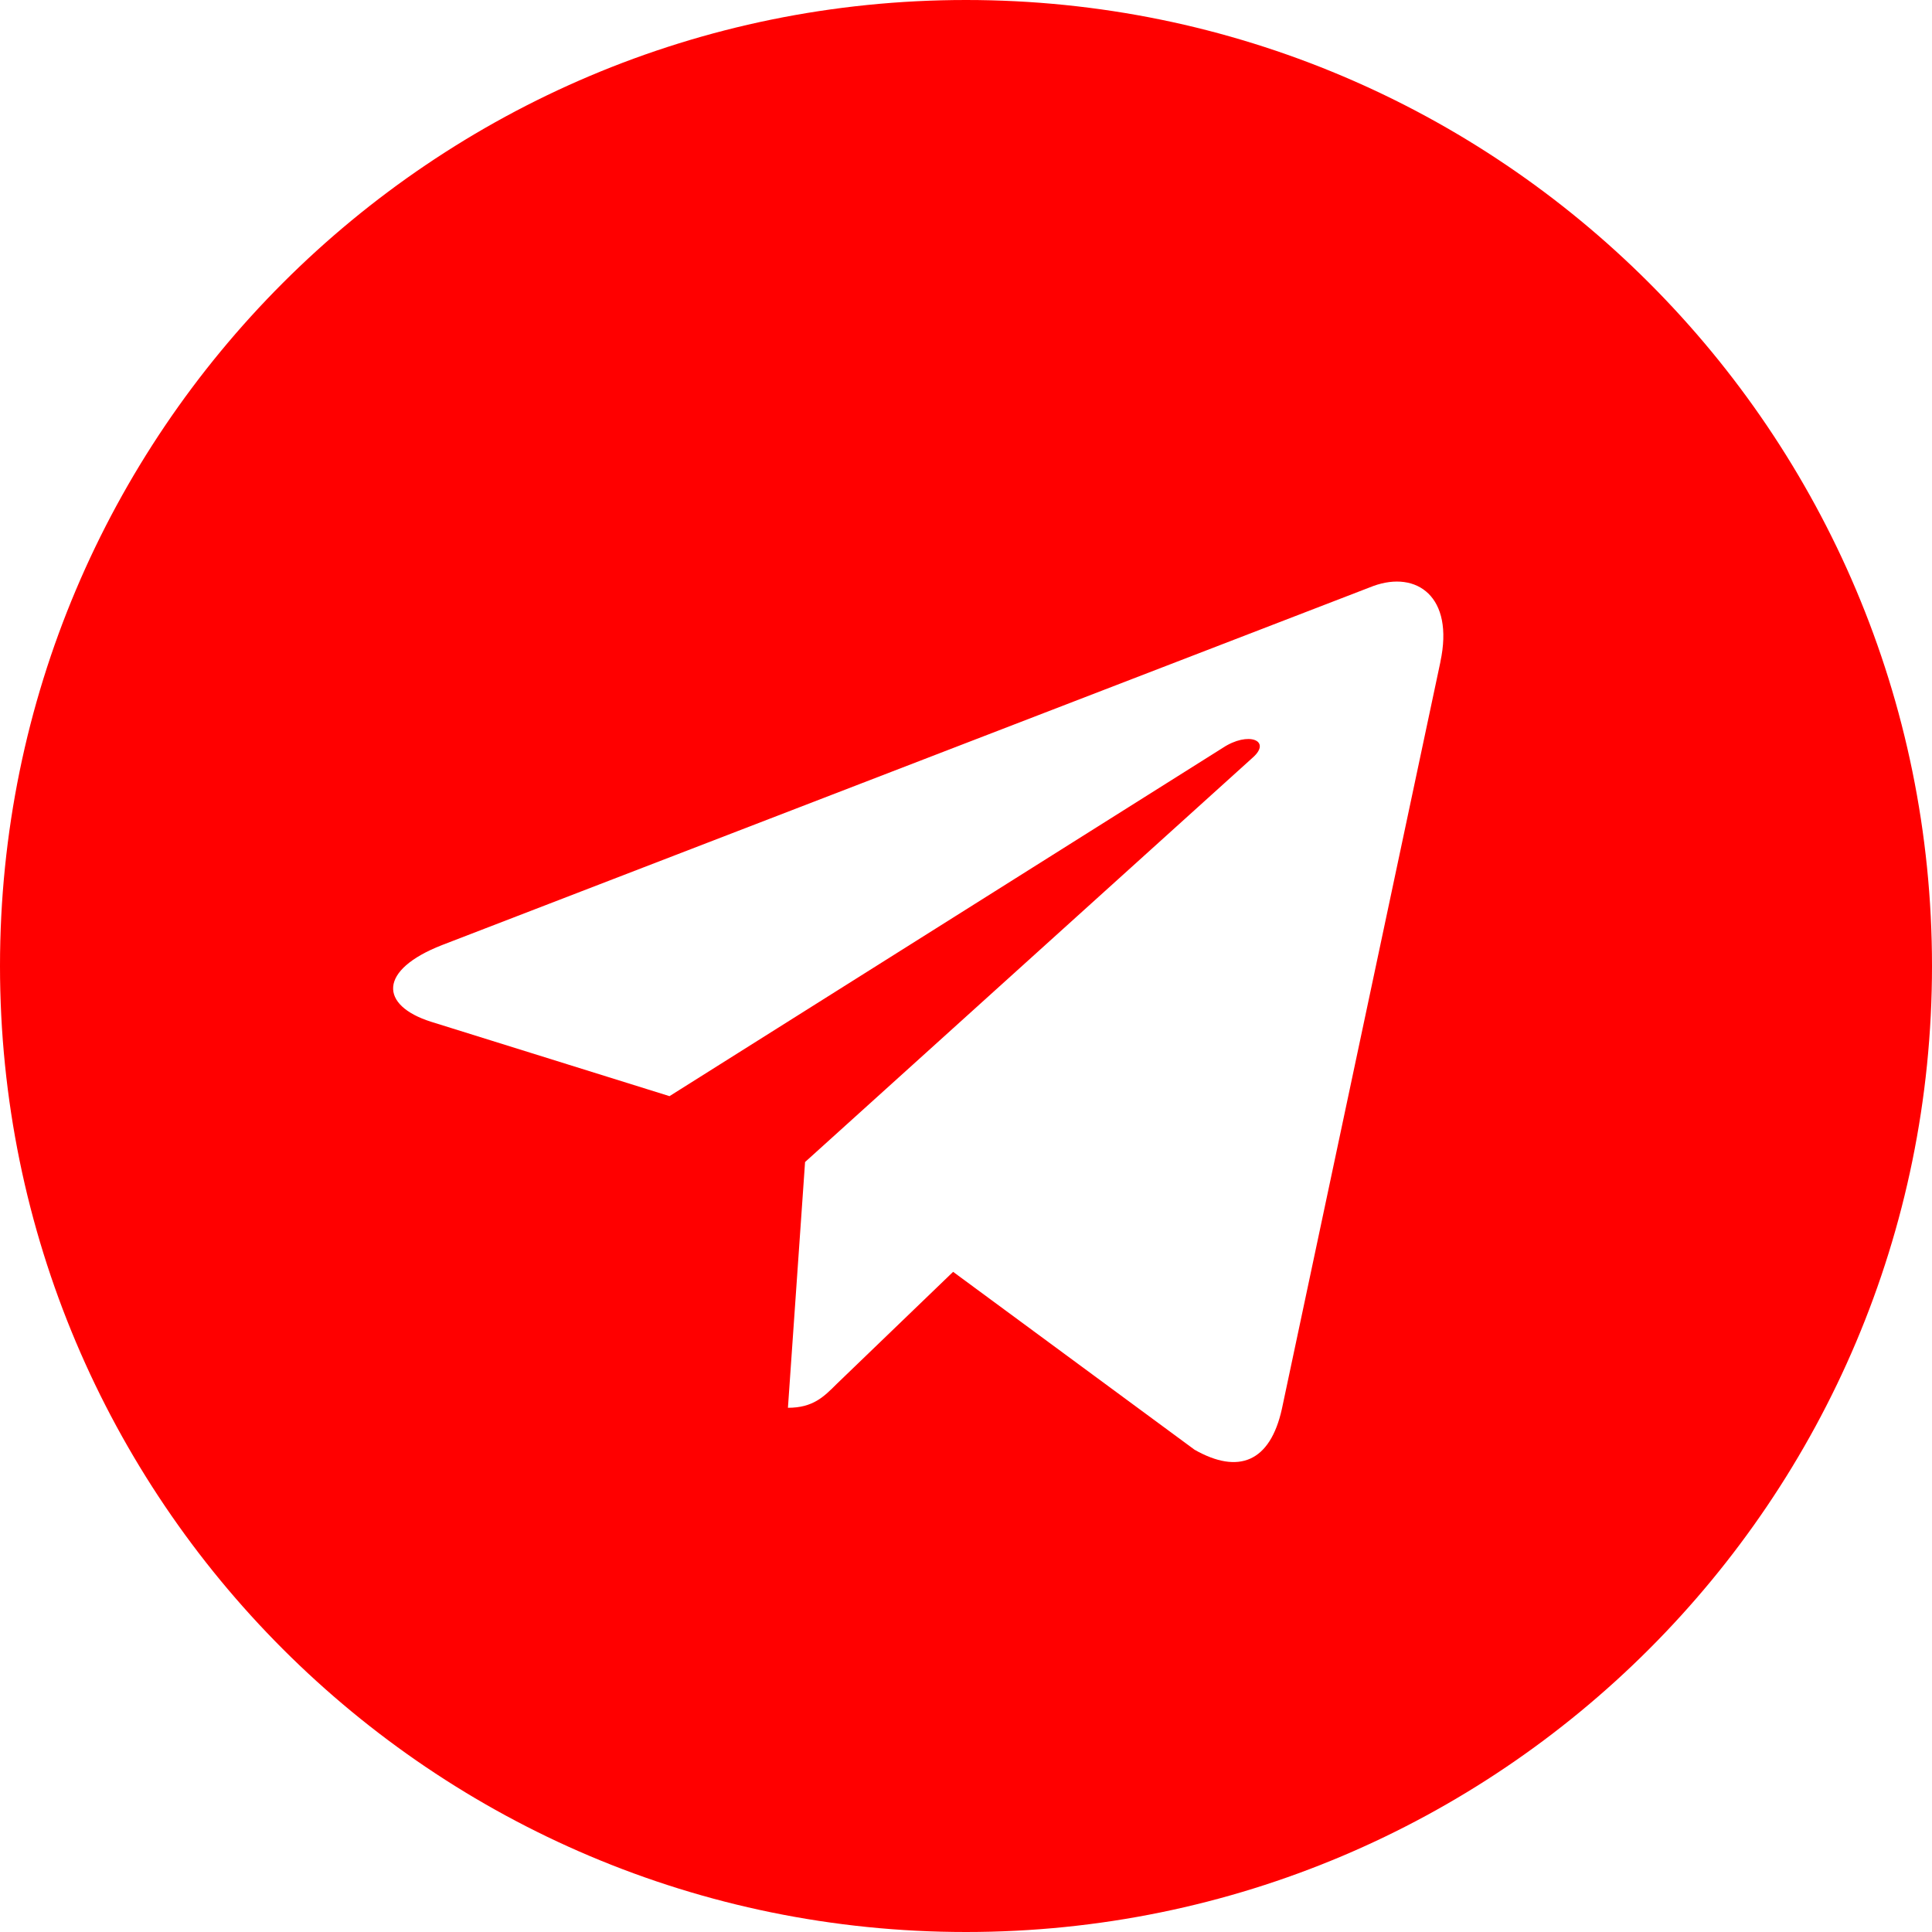
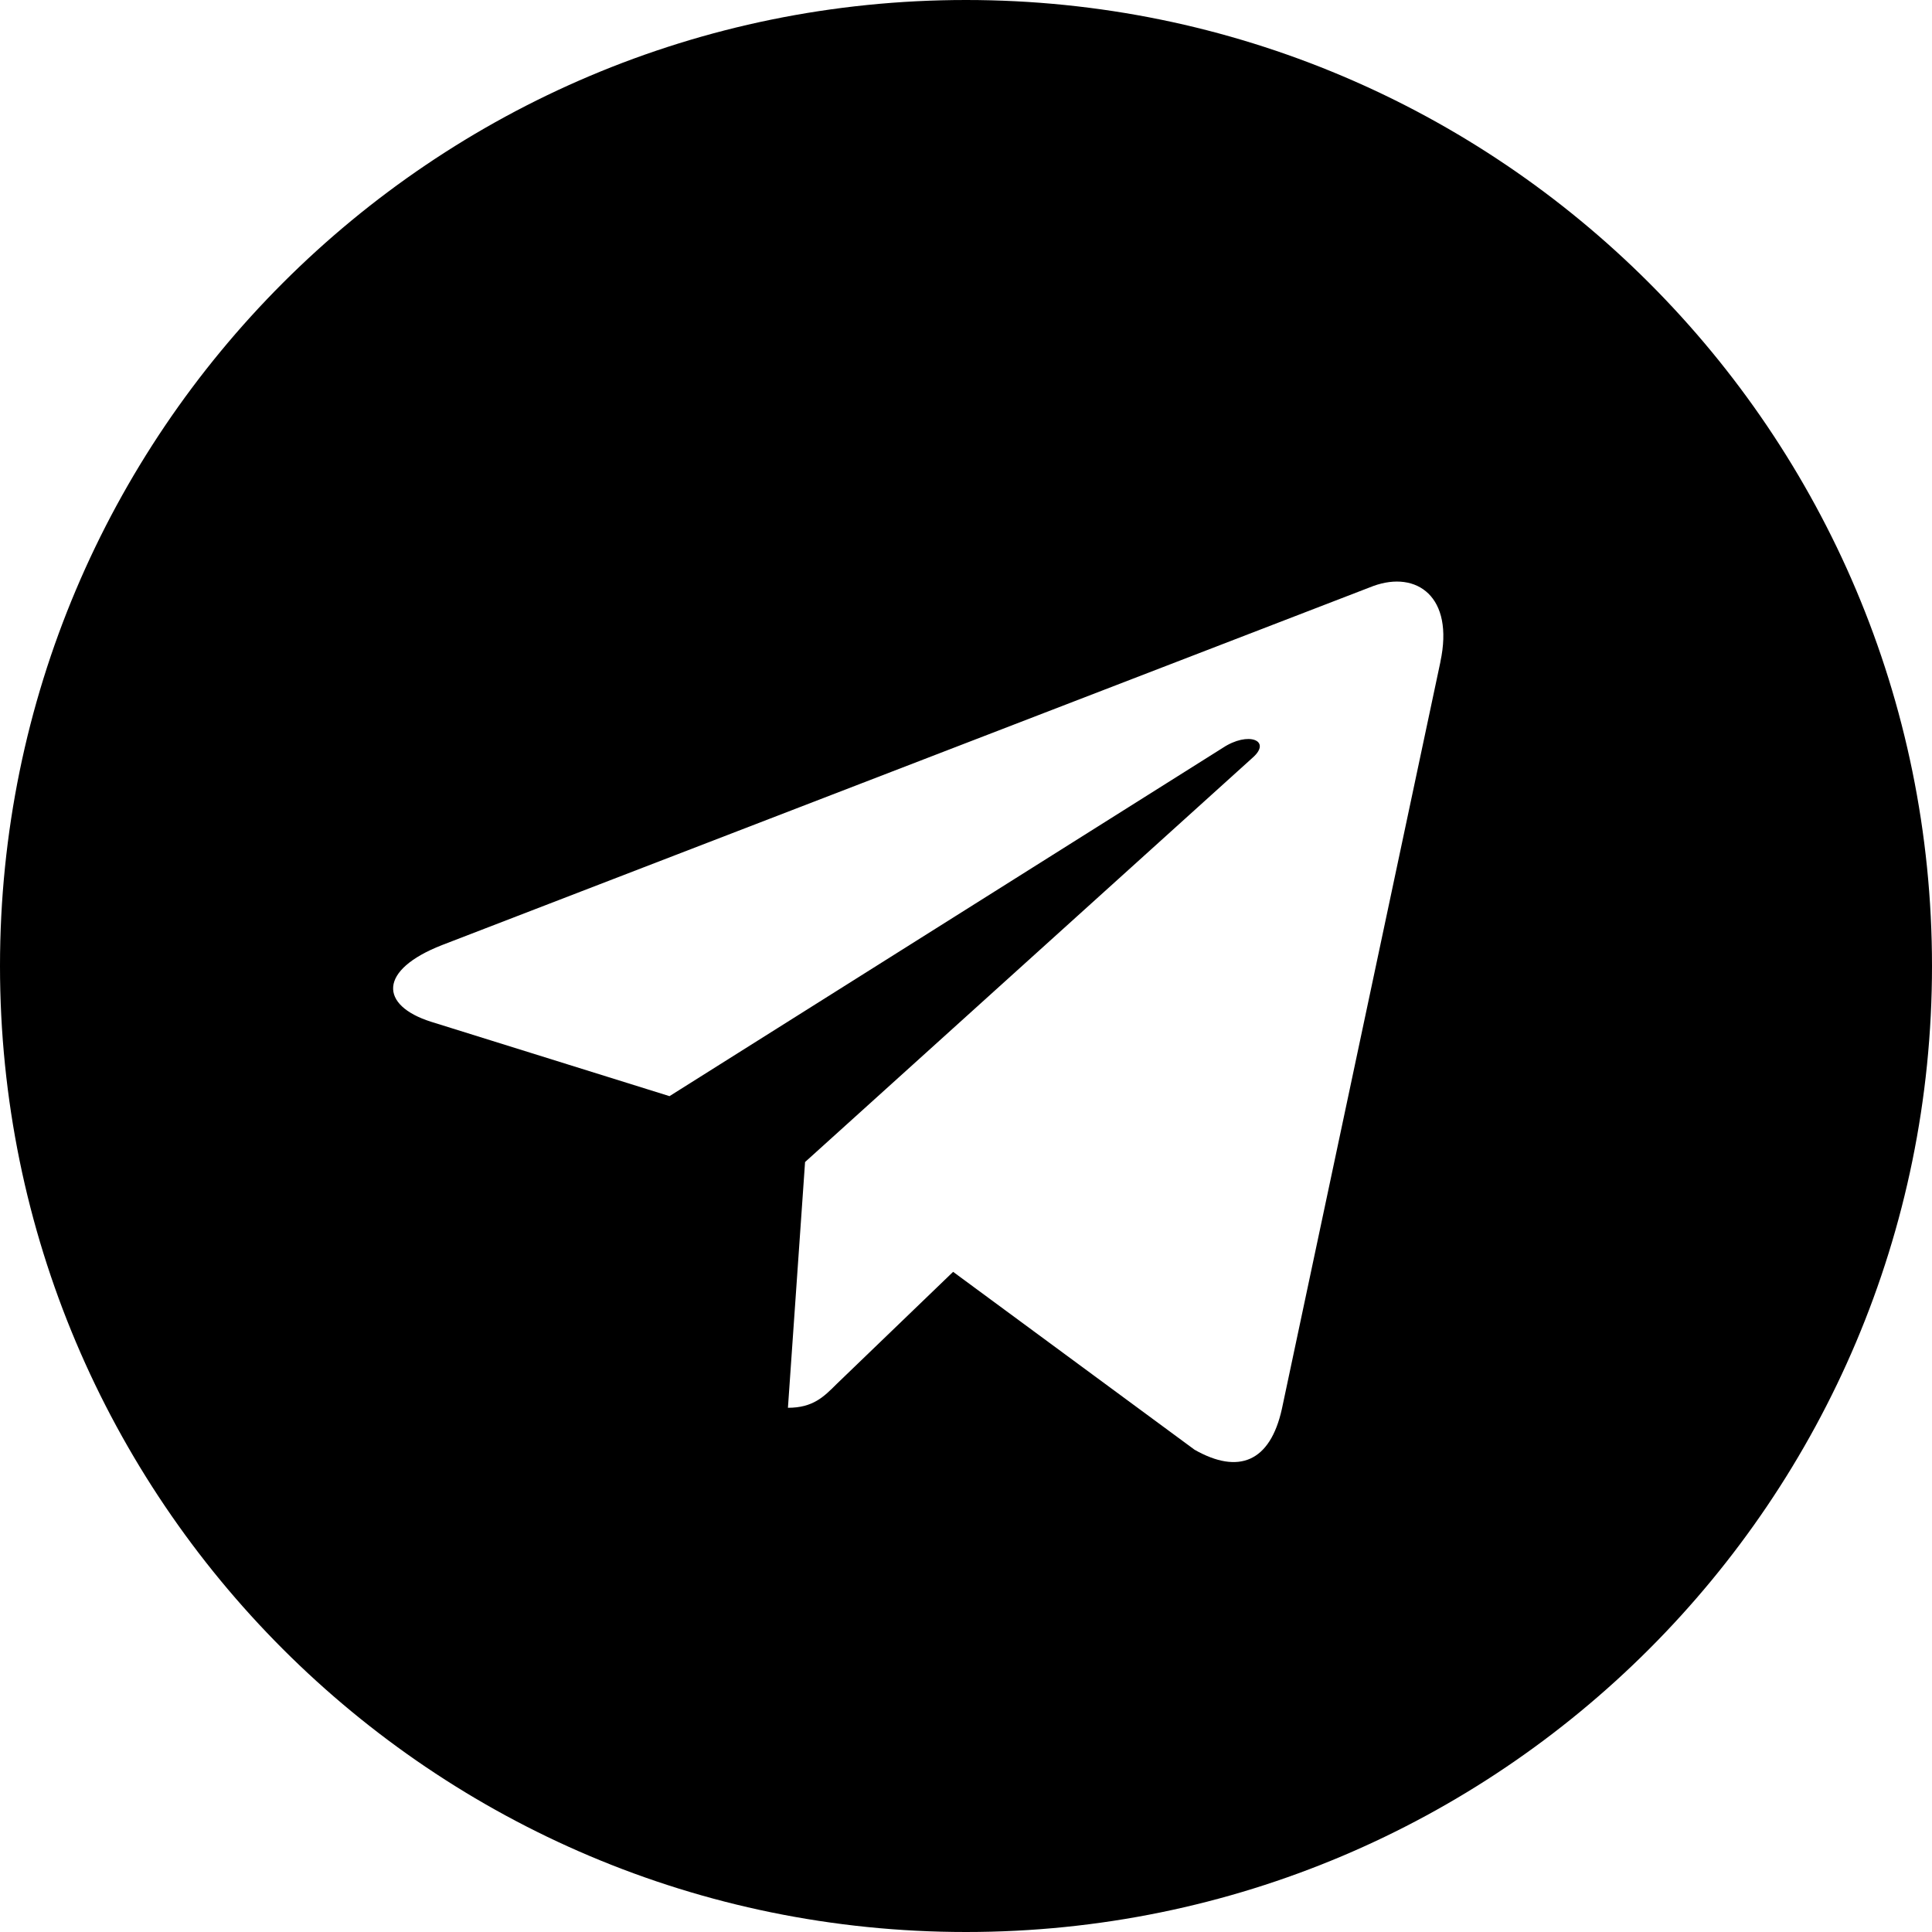
- <svg xmlns="http://www.w3.org/2000/svg" width="30" height="30" viewBox="0 0 30 30" fill="none">
-   <path d="M15 30C23.286 30 30 23.286 30 15C30 6.714 23.286 0 15 0C6.714 0 0 6.714 0 15C0 23.286 6.714 30 15 30ZM6.864 14.675L21.326 9.099C21.997 8.856 22.584 9.262 22.366 10.277L22.367 10.276L19.905 21.878C19.723 22.7 19.234 22.9 18.55 22.512L14.8 19.749L12.991 21.491C12.791 21.691 12.623 21.86 12.235 21.86L12.501 18.044L19.451 11.765C19.754 11.499 19.384 11.349 18.985 11.614L10.396 17.021L6.694 15.866C5.89 15.611 5.872 15.062 6.864 14.675Z" fill="red" />
+ <svg xmlns="http://www.w3.org/2000/svg" width="20" height="20" viewBox="0 0 30 30" fill="none">
+   <path d="M15 30C23.286 30 30 23.286 30 15C30 6.714 23.286 0 15 0C6.714 0 0 6.714 0 15C0 23.286 6.714 30 15 30ZM6.864 14.675L21.326 9.099C21.997 8.856 22.584 9.262 22.366 10.277L22.367 10.276L19.905 21.878C19.723 22.7 19.234 22.9 18.55 22.512L14.8 19.749L12.991 21.491C12.791 21.691 12.623 21.86 12.235 21.86L12.501 18.044L19.451 11.765C19.754 11.499 19.384 11.349 18.985 11.614L10.396 17.021L6.694 15.866C5.89 15.611 5.872 15.062 6.864 14.675Z" fill="black" />
</svg>
